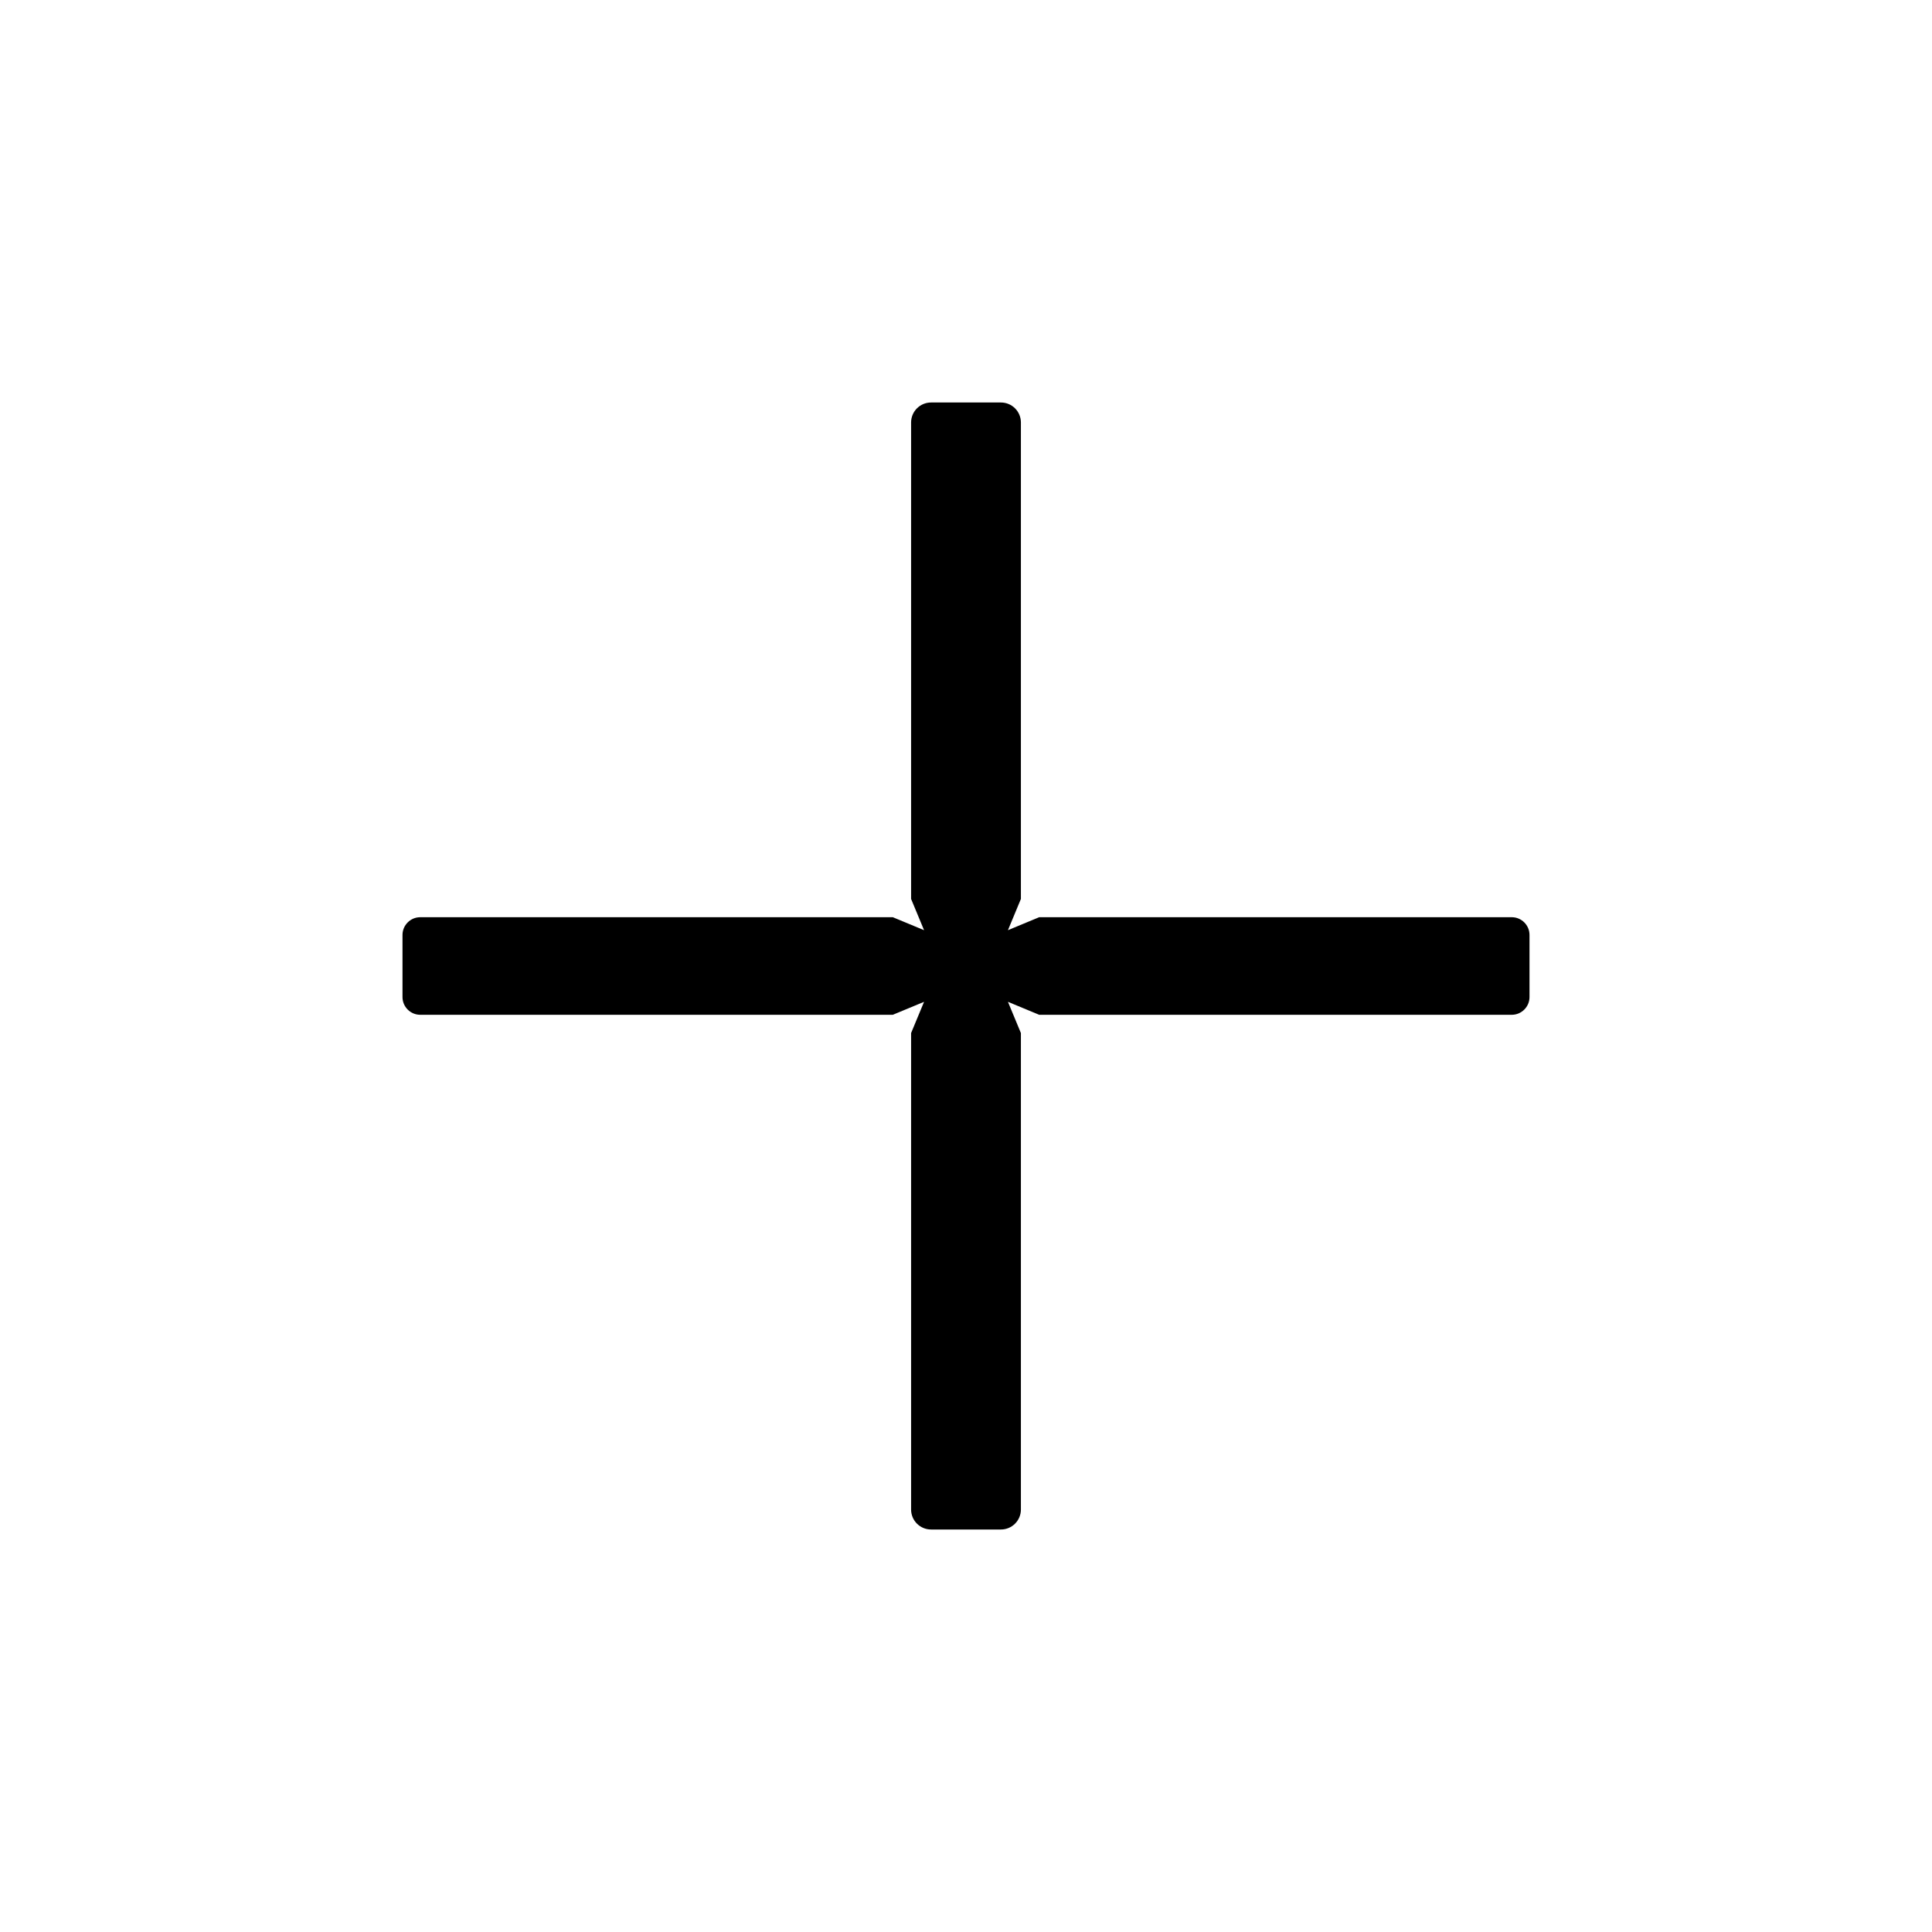
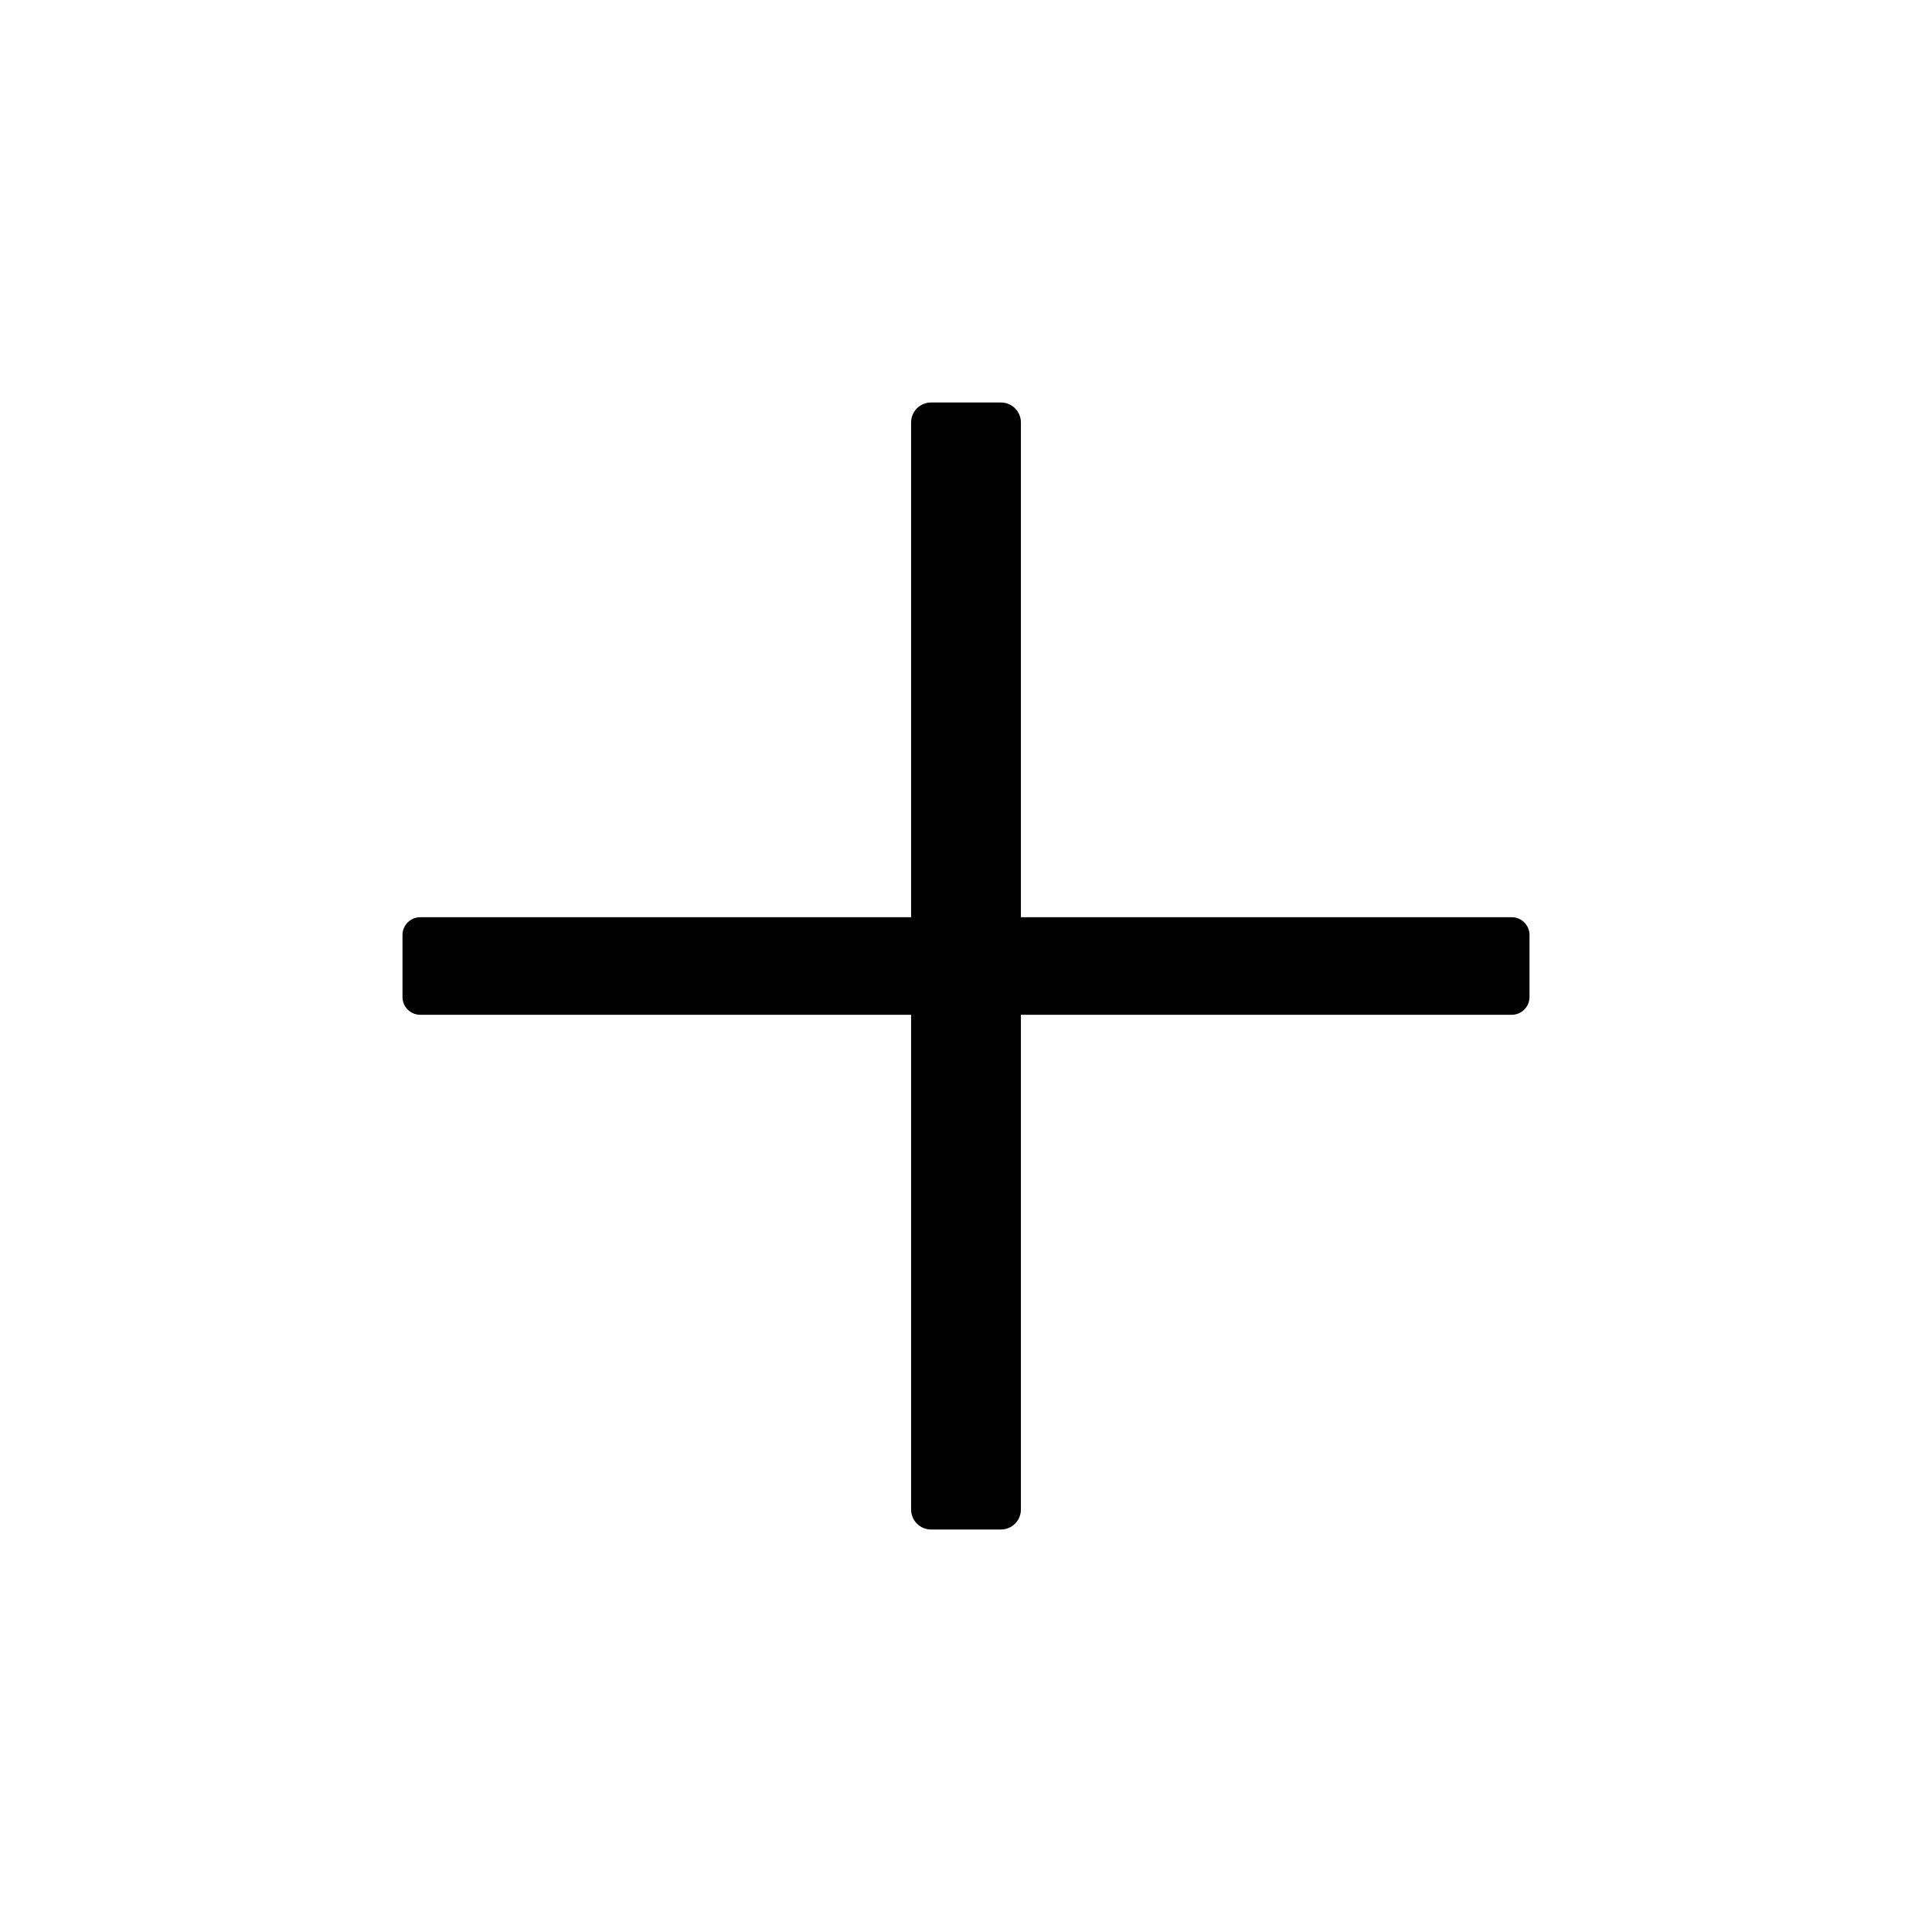
<svg xmlns="http://www.w3.org/2000/svg" width="26.4" height="26.4" viewBox="0 0 24 24">
-   <path fill="currentColor" d="M11.318 18.752L11.318 12.833L11.479 12.445L11.091 12.606L5.22 12.606C5.099 12.606 5 12.507 5 12.386L5 11.614C5 11.493 5.099 11.394 5.22 11.394L11.091 11.394L11.479 11.555L11.318 11.167L11.318 5.248C11.318 5.111 11.429 5 11.566 5L12.434 5C12.571 5 12.682 5.111 12.682 5.248L12.682 11.167L12.521 11.555L12.909 11.394L18.78 11.394C18.901 11.394 19 11.493 19 11.614L19 12.386C19 12.507 18.901 12.606 18.78 12.606L12.909 12.606L12.521 12.445L12.682 12.833L12.682 18.752C12.682 18.889 12.571 19 12.434 19L11.566 19C11.429 19 11.318 18.889 11.318 18.752Z" />
+   <path fill="currentColor" d="M11.318 18.752L11.318 12.606L5.22 12.606C5.099 12.606 5 12.507 5 12.386L5 11.614C5 11.493 5.099 11.394 5.22 11.394L11.318 11.394L11.318 5.248C11.318 5.111 11.429 5 11.566 5L12.434 5C12.571 5 12.682 5.111 12.682 5.248L12.682 11.394L18.78 11.394C18.901 11.394 19 11.493 19 11.614L19 12.386C19 12.507 18.901 12.606 18.78 12.606L12.682 12.606L12.682 18.752C12.682 18.889 12.571 19 12.434 19L11.566 19C11.429 19 11.318 18.889 11.318 18.752Z" />
</svg>
